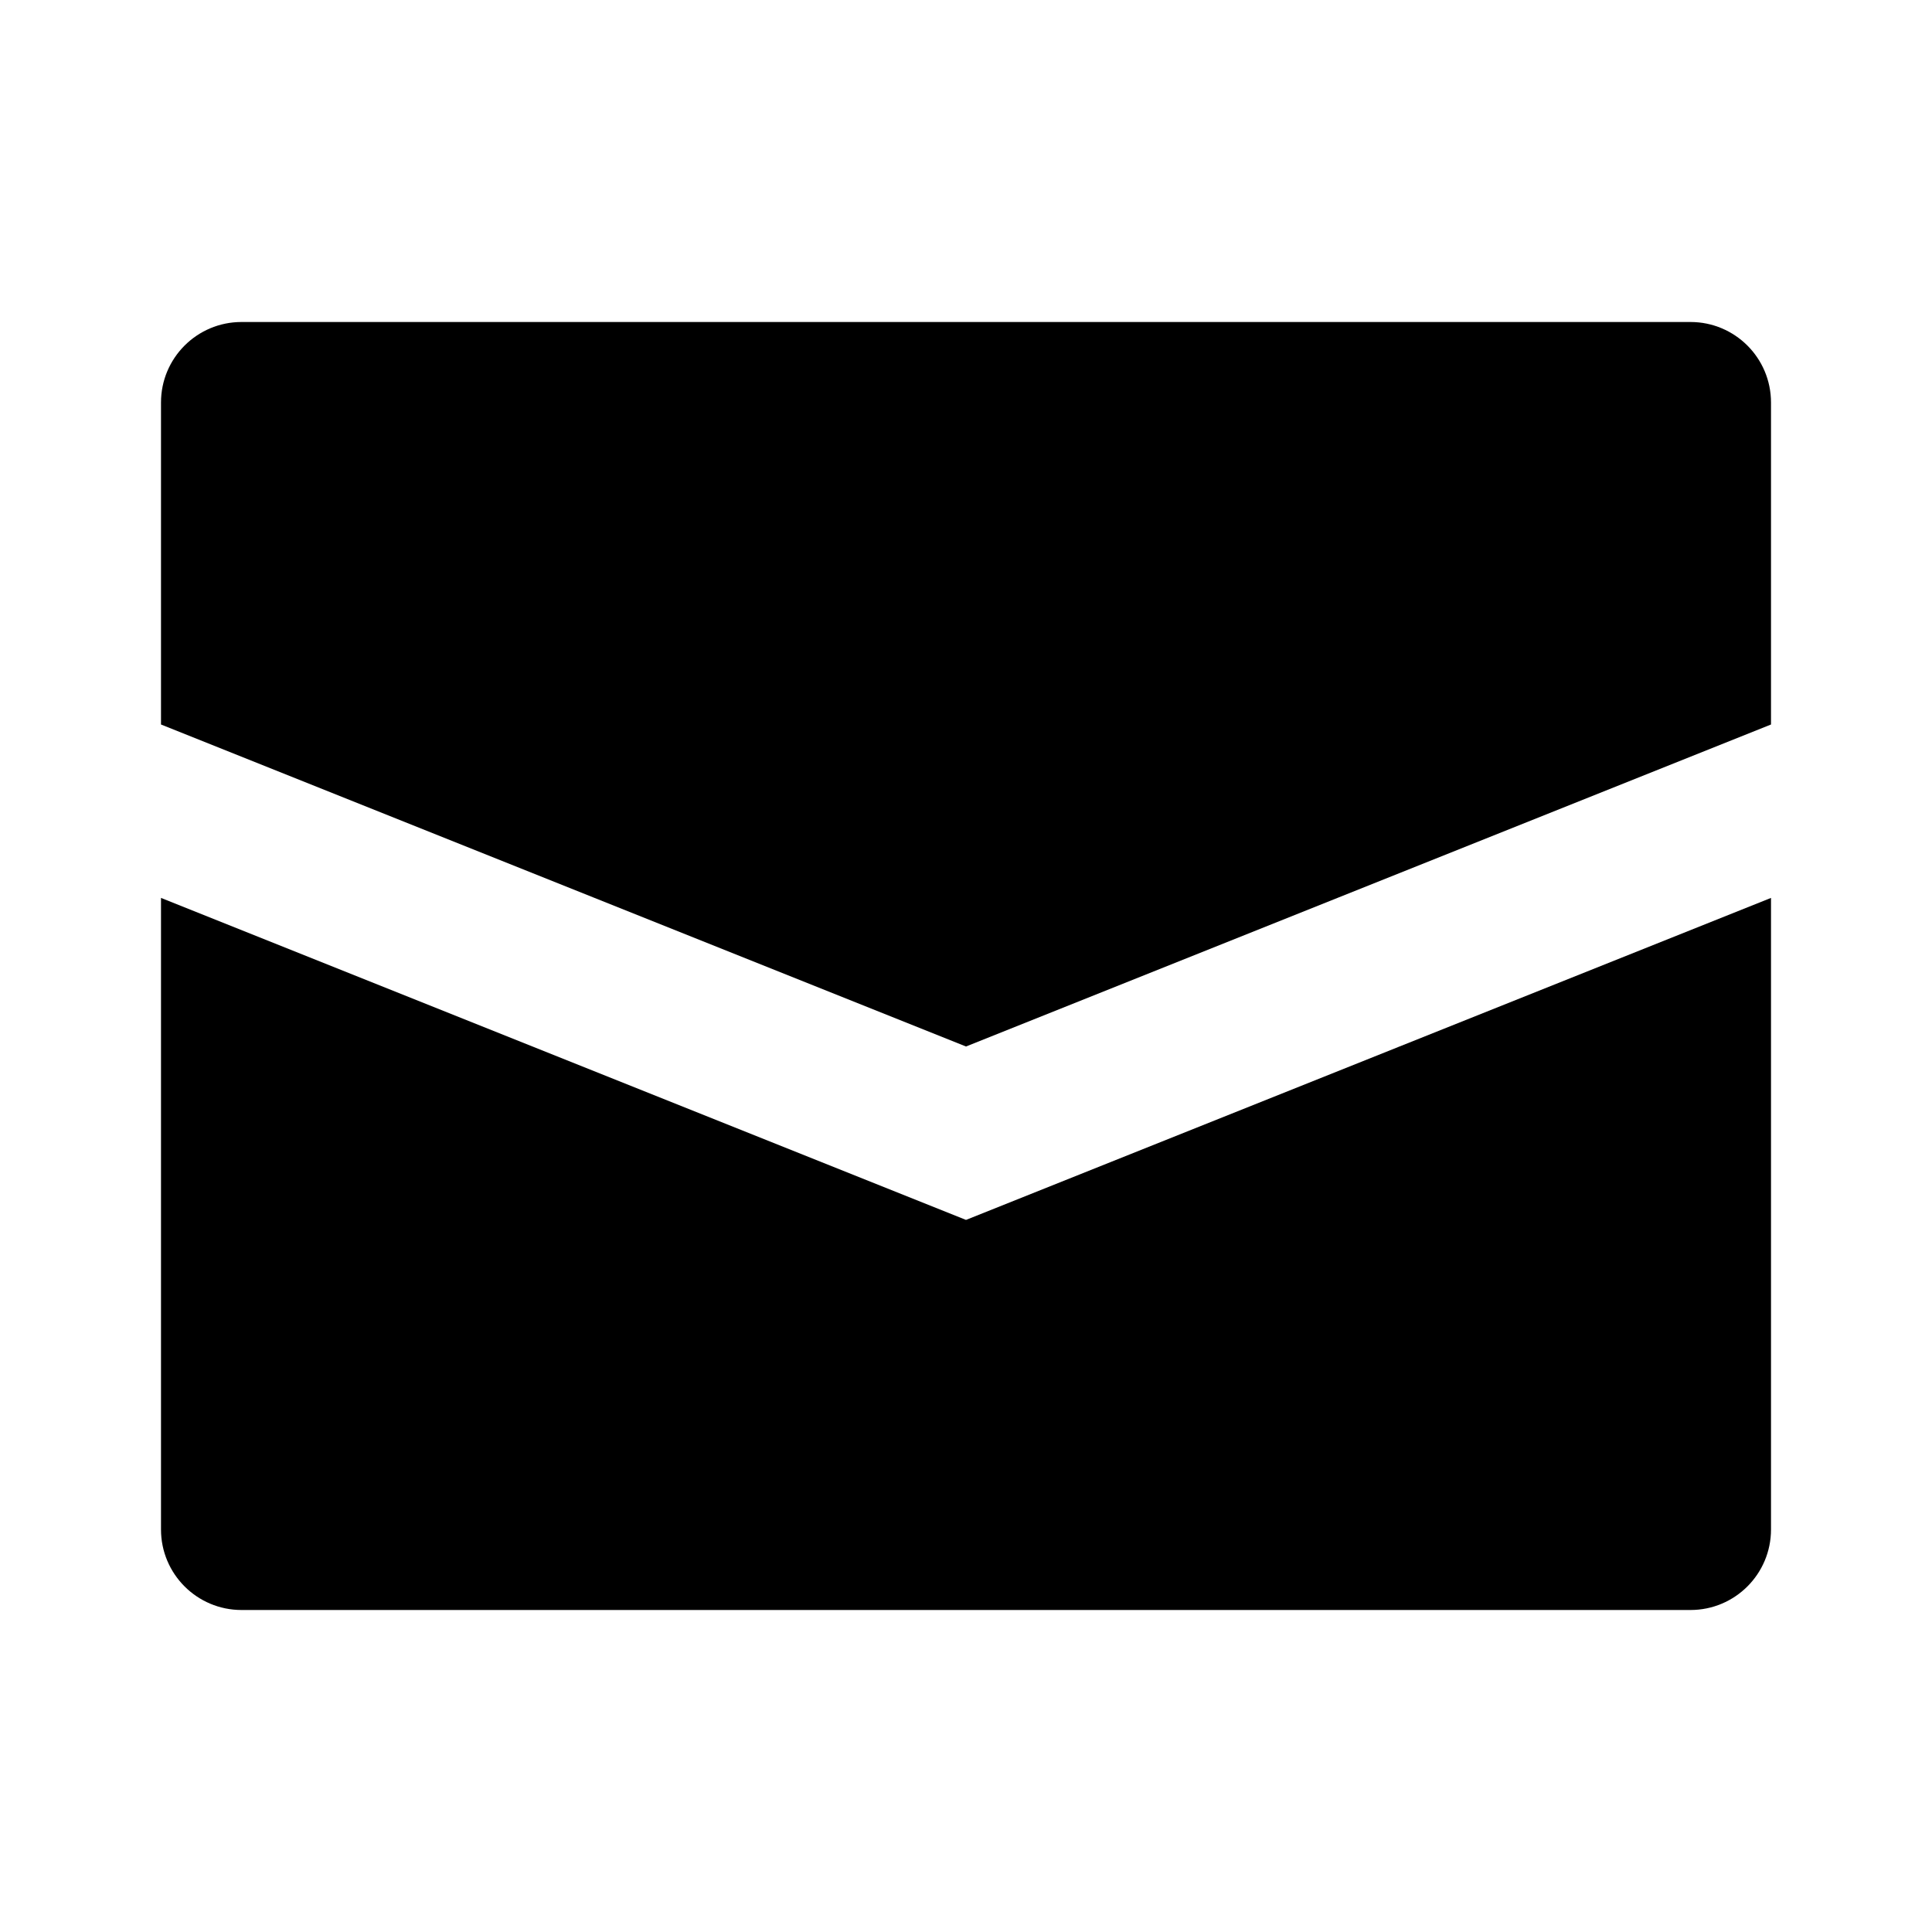
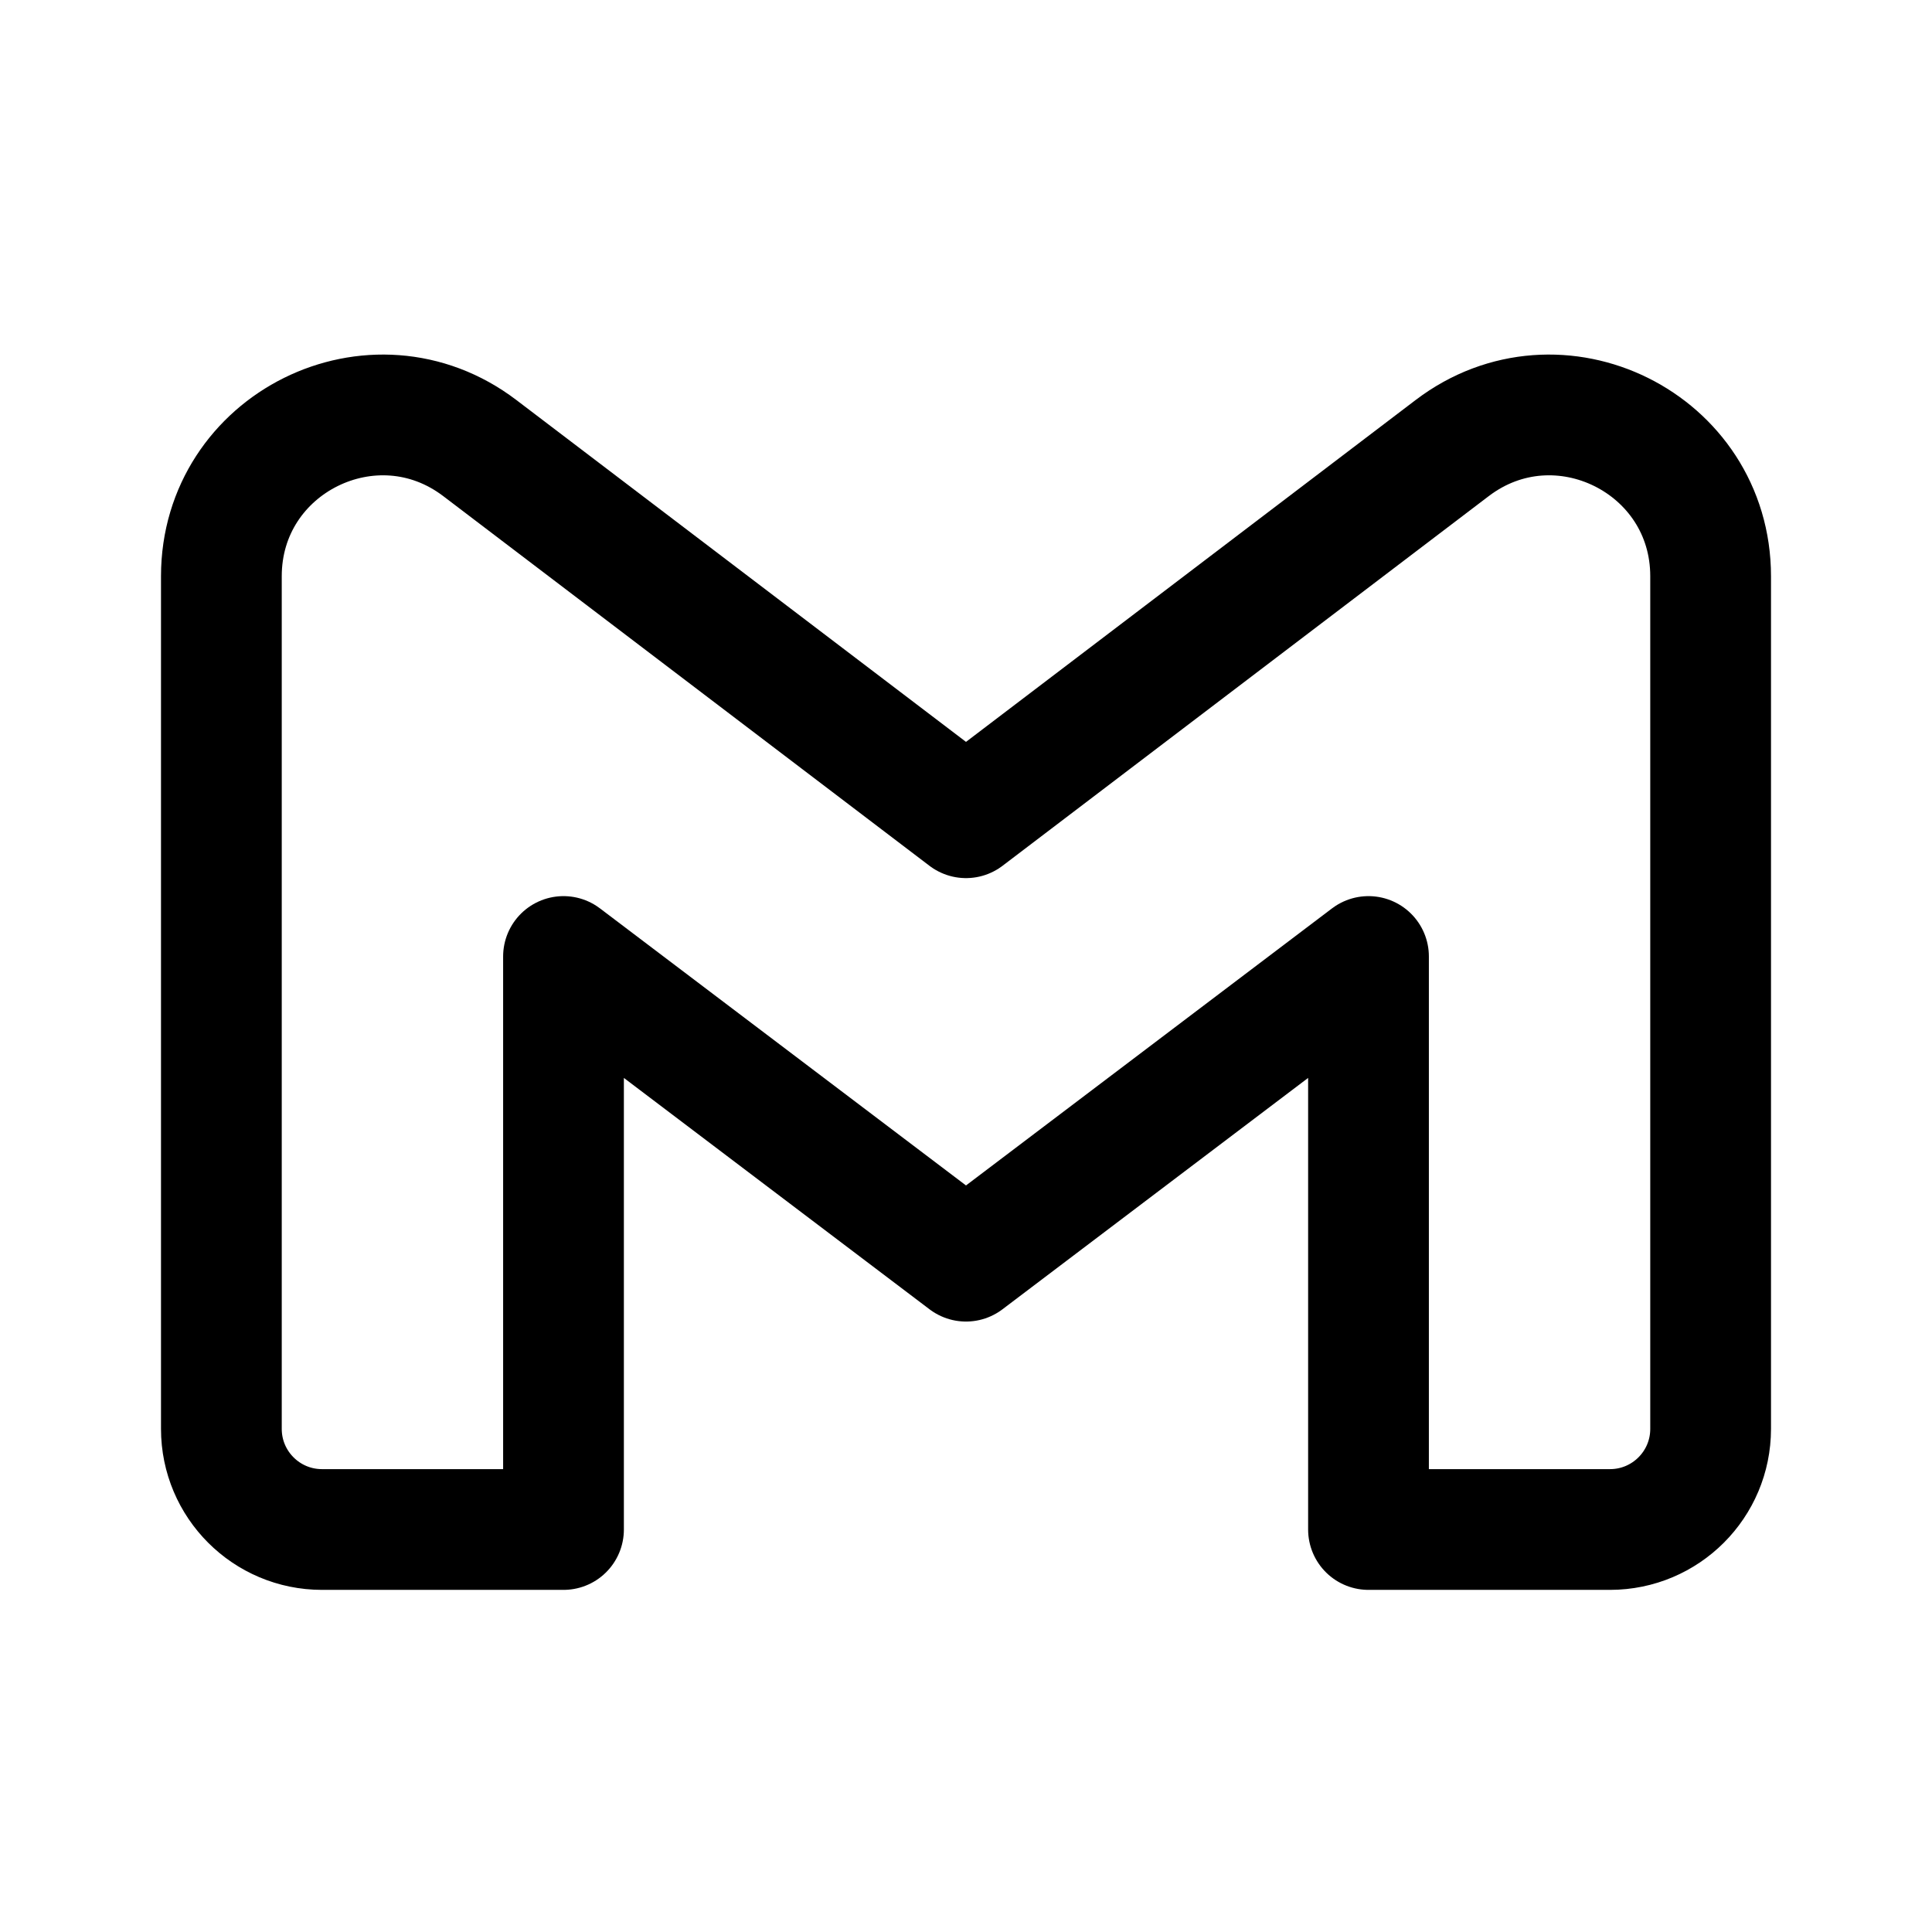
- <svg xmlns="http://www.w3.org/2000/svg" fill="#000000" width="32" height="32" viewBox="0 0 24 24">
-   <path d="M22,5V9L12,13,2,9V5A1,1,0,0,1,3,4H21A1,1,0,0,1,22,5ZM2,11.154V19a1,1,0,0,0,1,1H21a1,1,0,0,0,1-1V11.154l-10,4Z" />
+ <svg xmlns="http://www.w3.org/2000/svg" width="800px" height="800px" viewBox="0 0 192 192" fill="none">
+   <path stroke="#000000" stroke-linejoin="round" stroke-width="12" d="M22 57.265V142c0 5.523 4.477 10 10 10h24V95.056l40 30.278 40-30.278V152h24c5.523 0 10-4.477 10-10V57.265c0-13.233-15.15-20.746-25.684-12.736L96 81.265 47.684 44.53C37.15 36.519 22 44.032 22 57.265Z" />
</svg>
